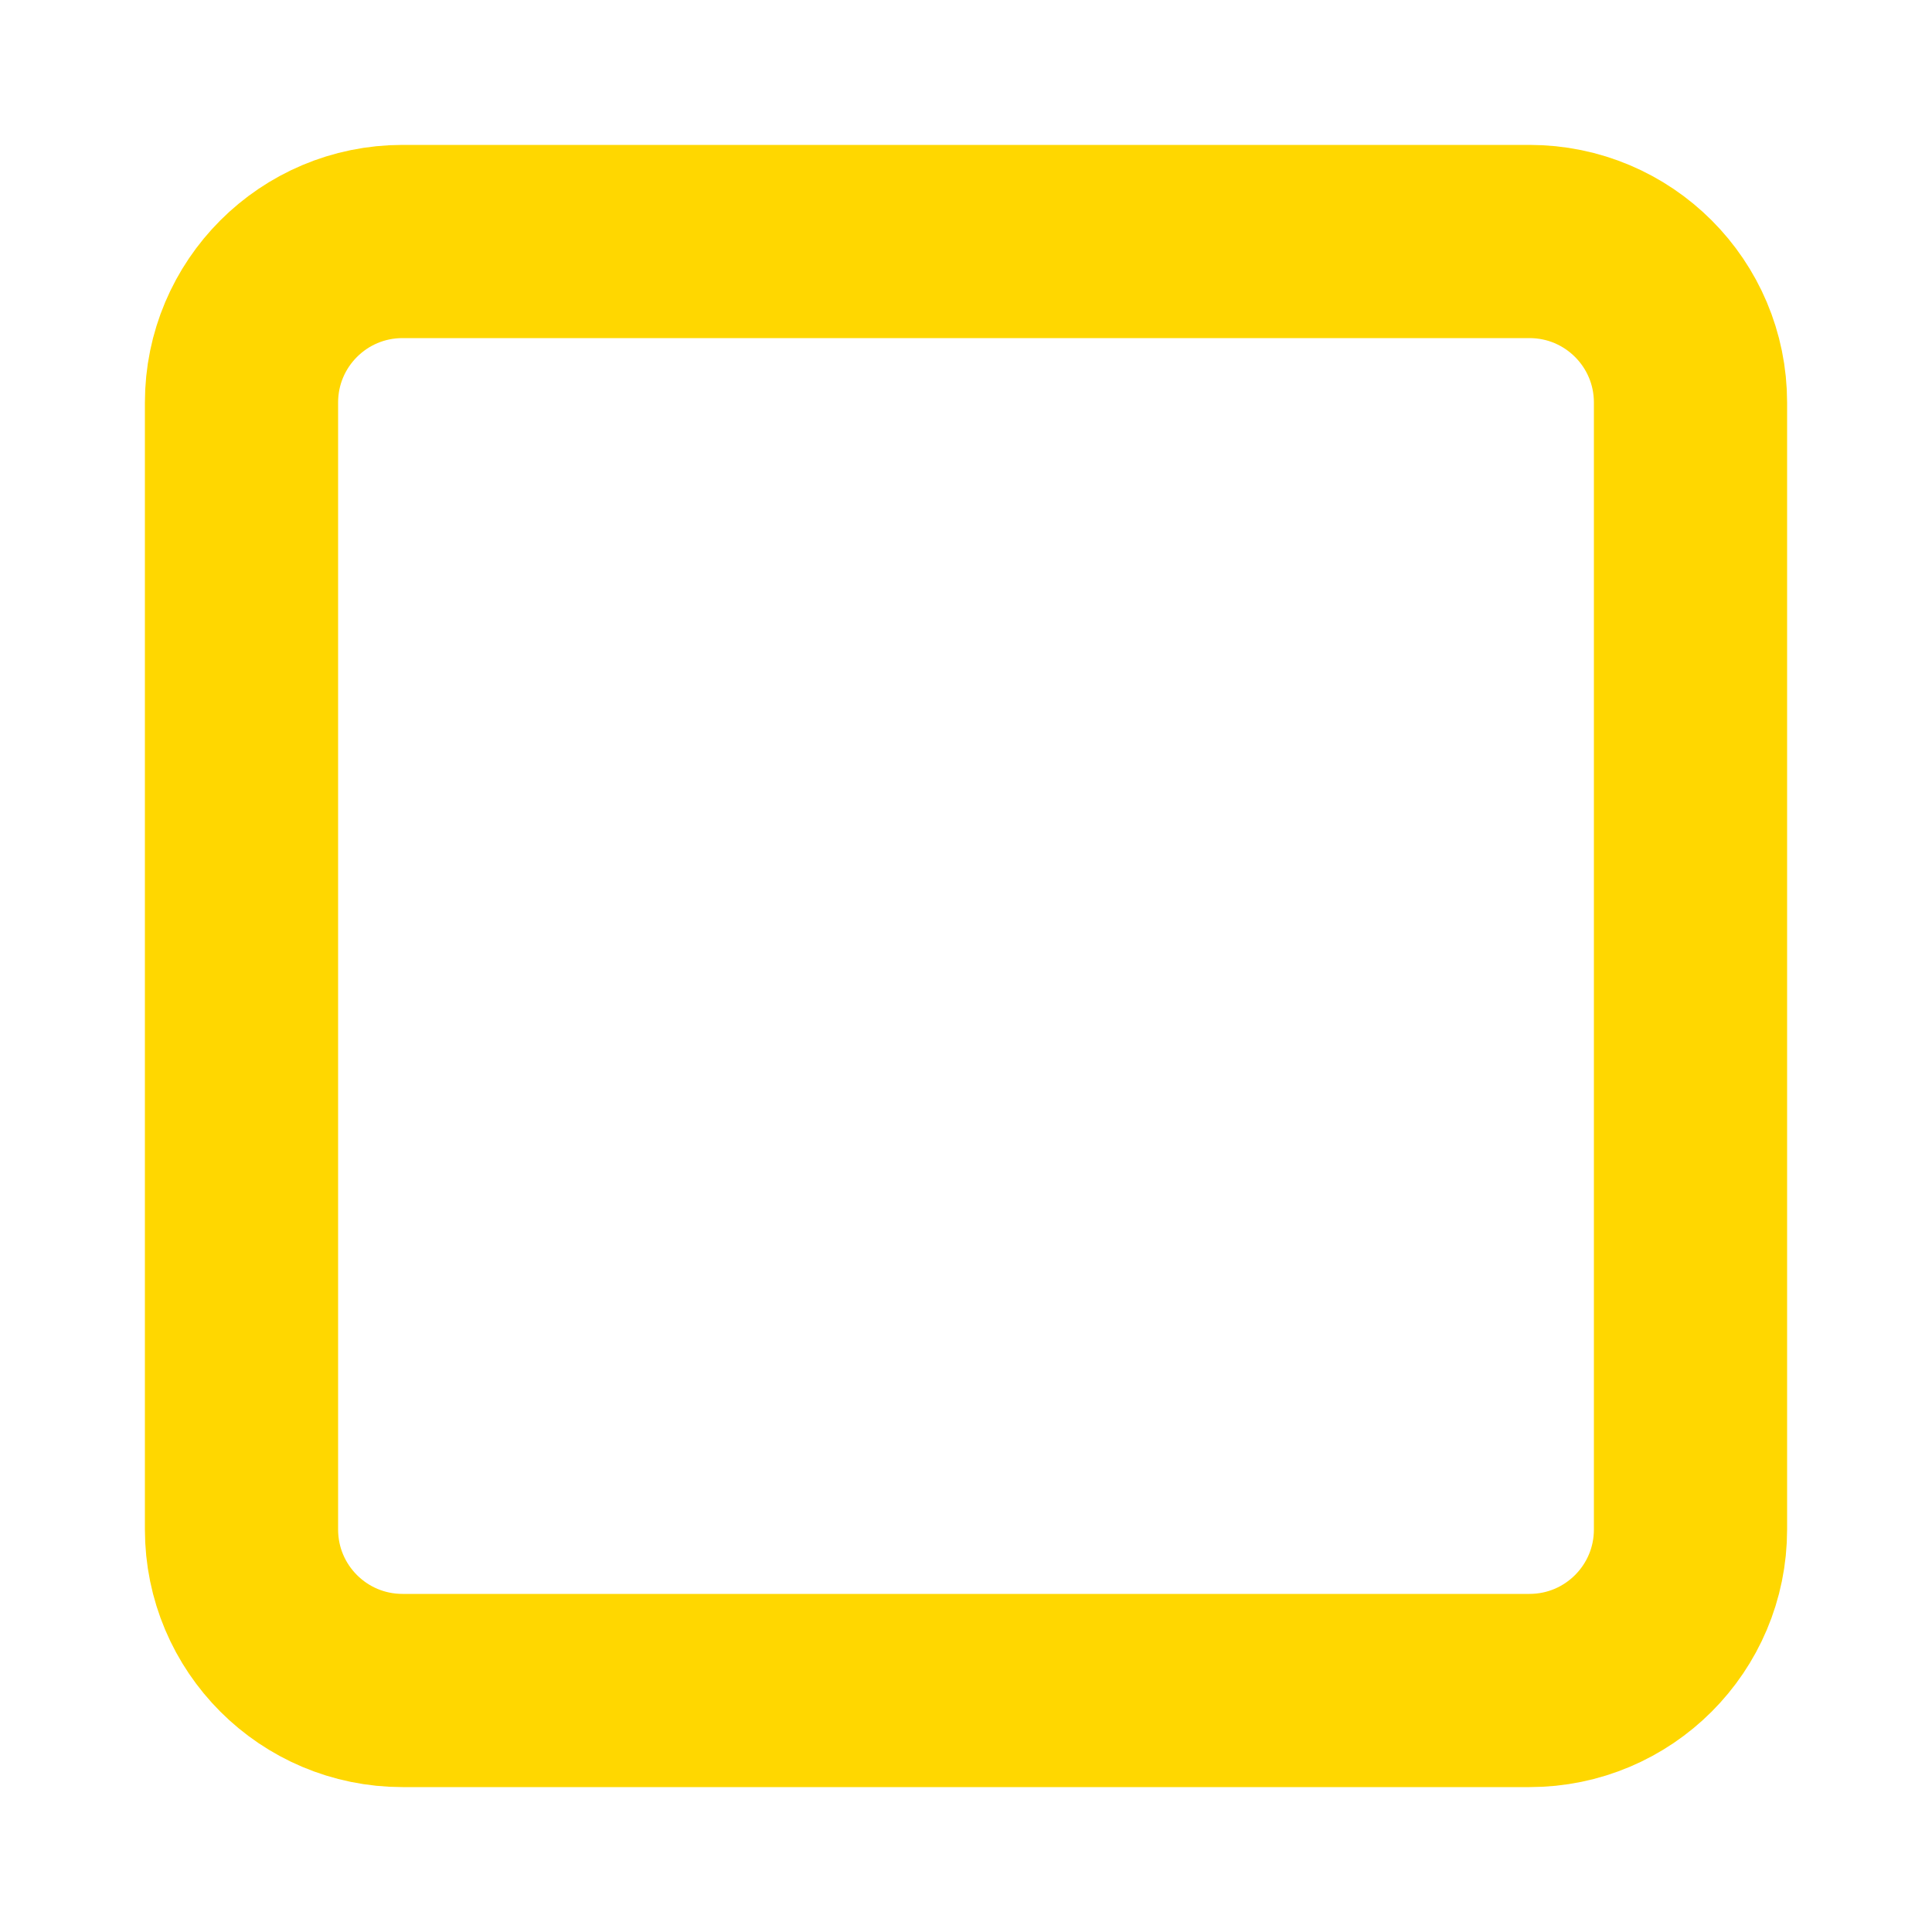
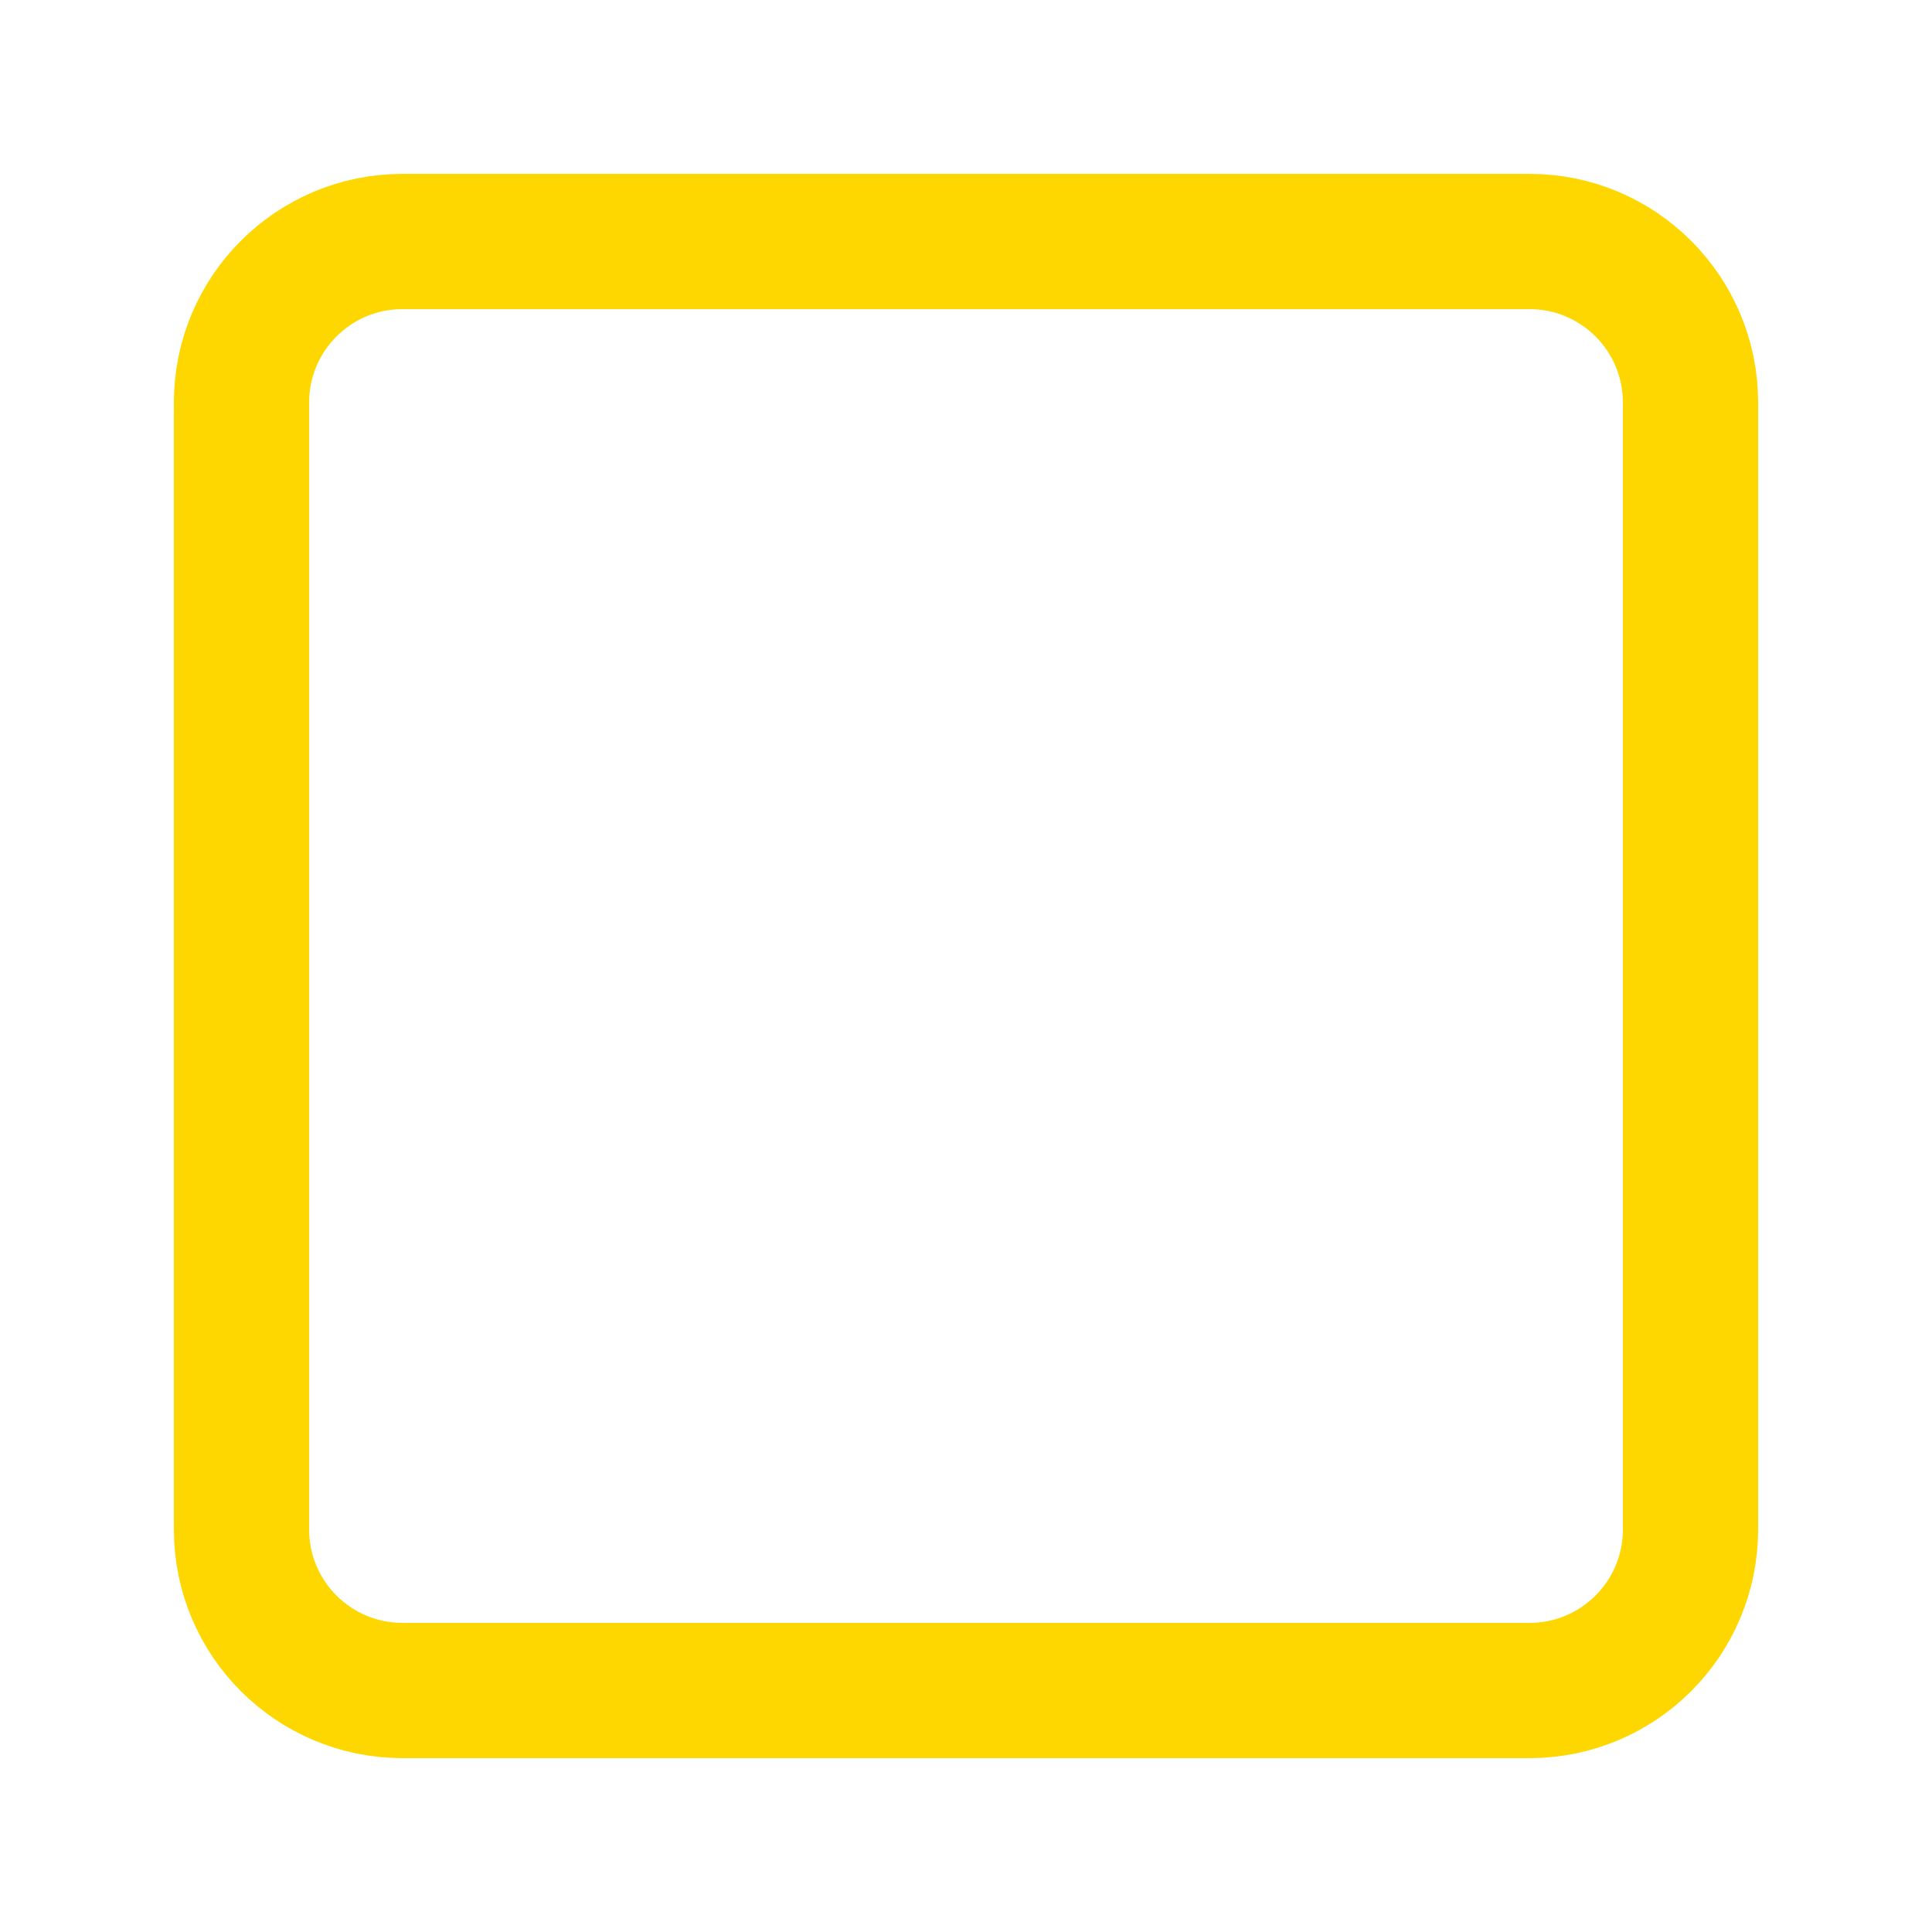
<svg xmlns="http://www.w3.org/2000/svg" width="20" height="20" viewBox="0 0 20 20" fill="none">
-   <path d="M15.833 2.5H4.167C3.246 2.5 2.5 3.246 2.5 4.167V15.833C2.5 16.754 3.246 17.5 4.167 17.5H15.833C16.754 17.5 17.5 16.754 17.5 15.833V4.167C17.5 3.246 16.754 2.5 15.833 2.5Z" stroke="#FFD700" stroke-width="2" stroke-linecap="round" stroke-linejoin="round" />
+   <path d="M15.833 2.5H4.167C3.246 2.5 2.5 3.246 2.5 4.167V15.833C2.5 16.754 3.246 17.5 4.167 17.5H15.833C16.754 17.5 17.5 16.754 17.5 15.833V4.167C17.5 3.246 16.754 2.5 15.833 2.5Z" stroke="#FFD700" stroke-width="1.4" stroke-linecap="round" stroke-linejoin="round" />
</svg>
